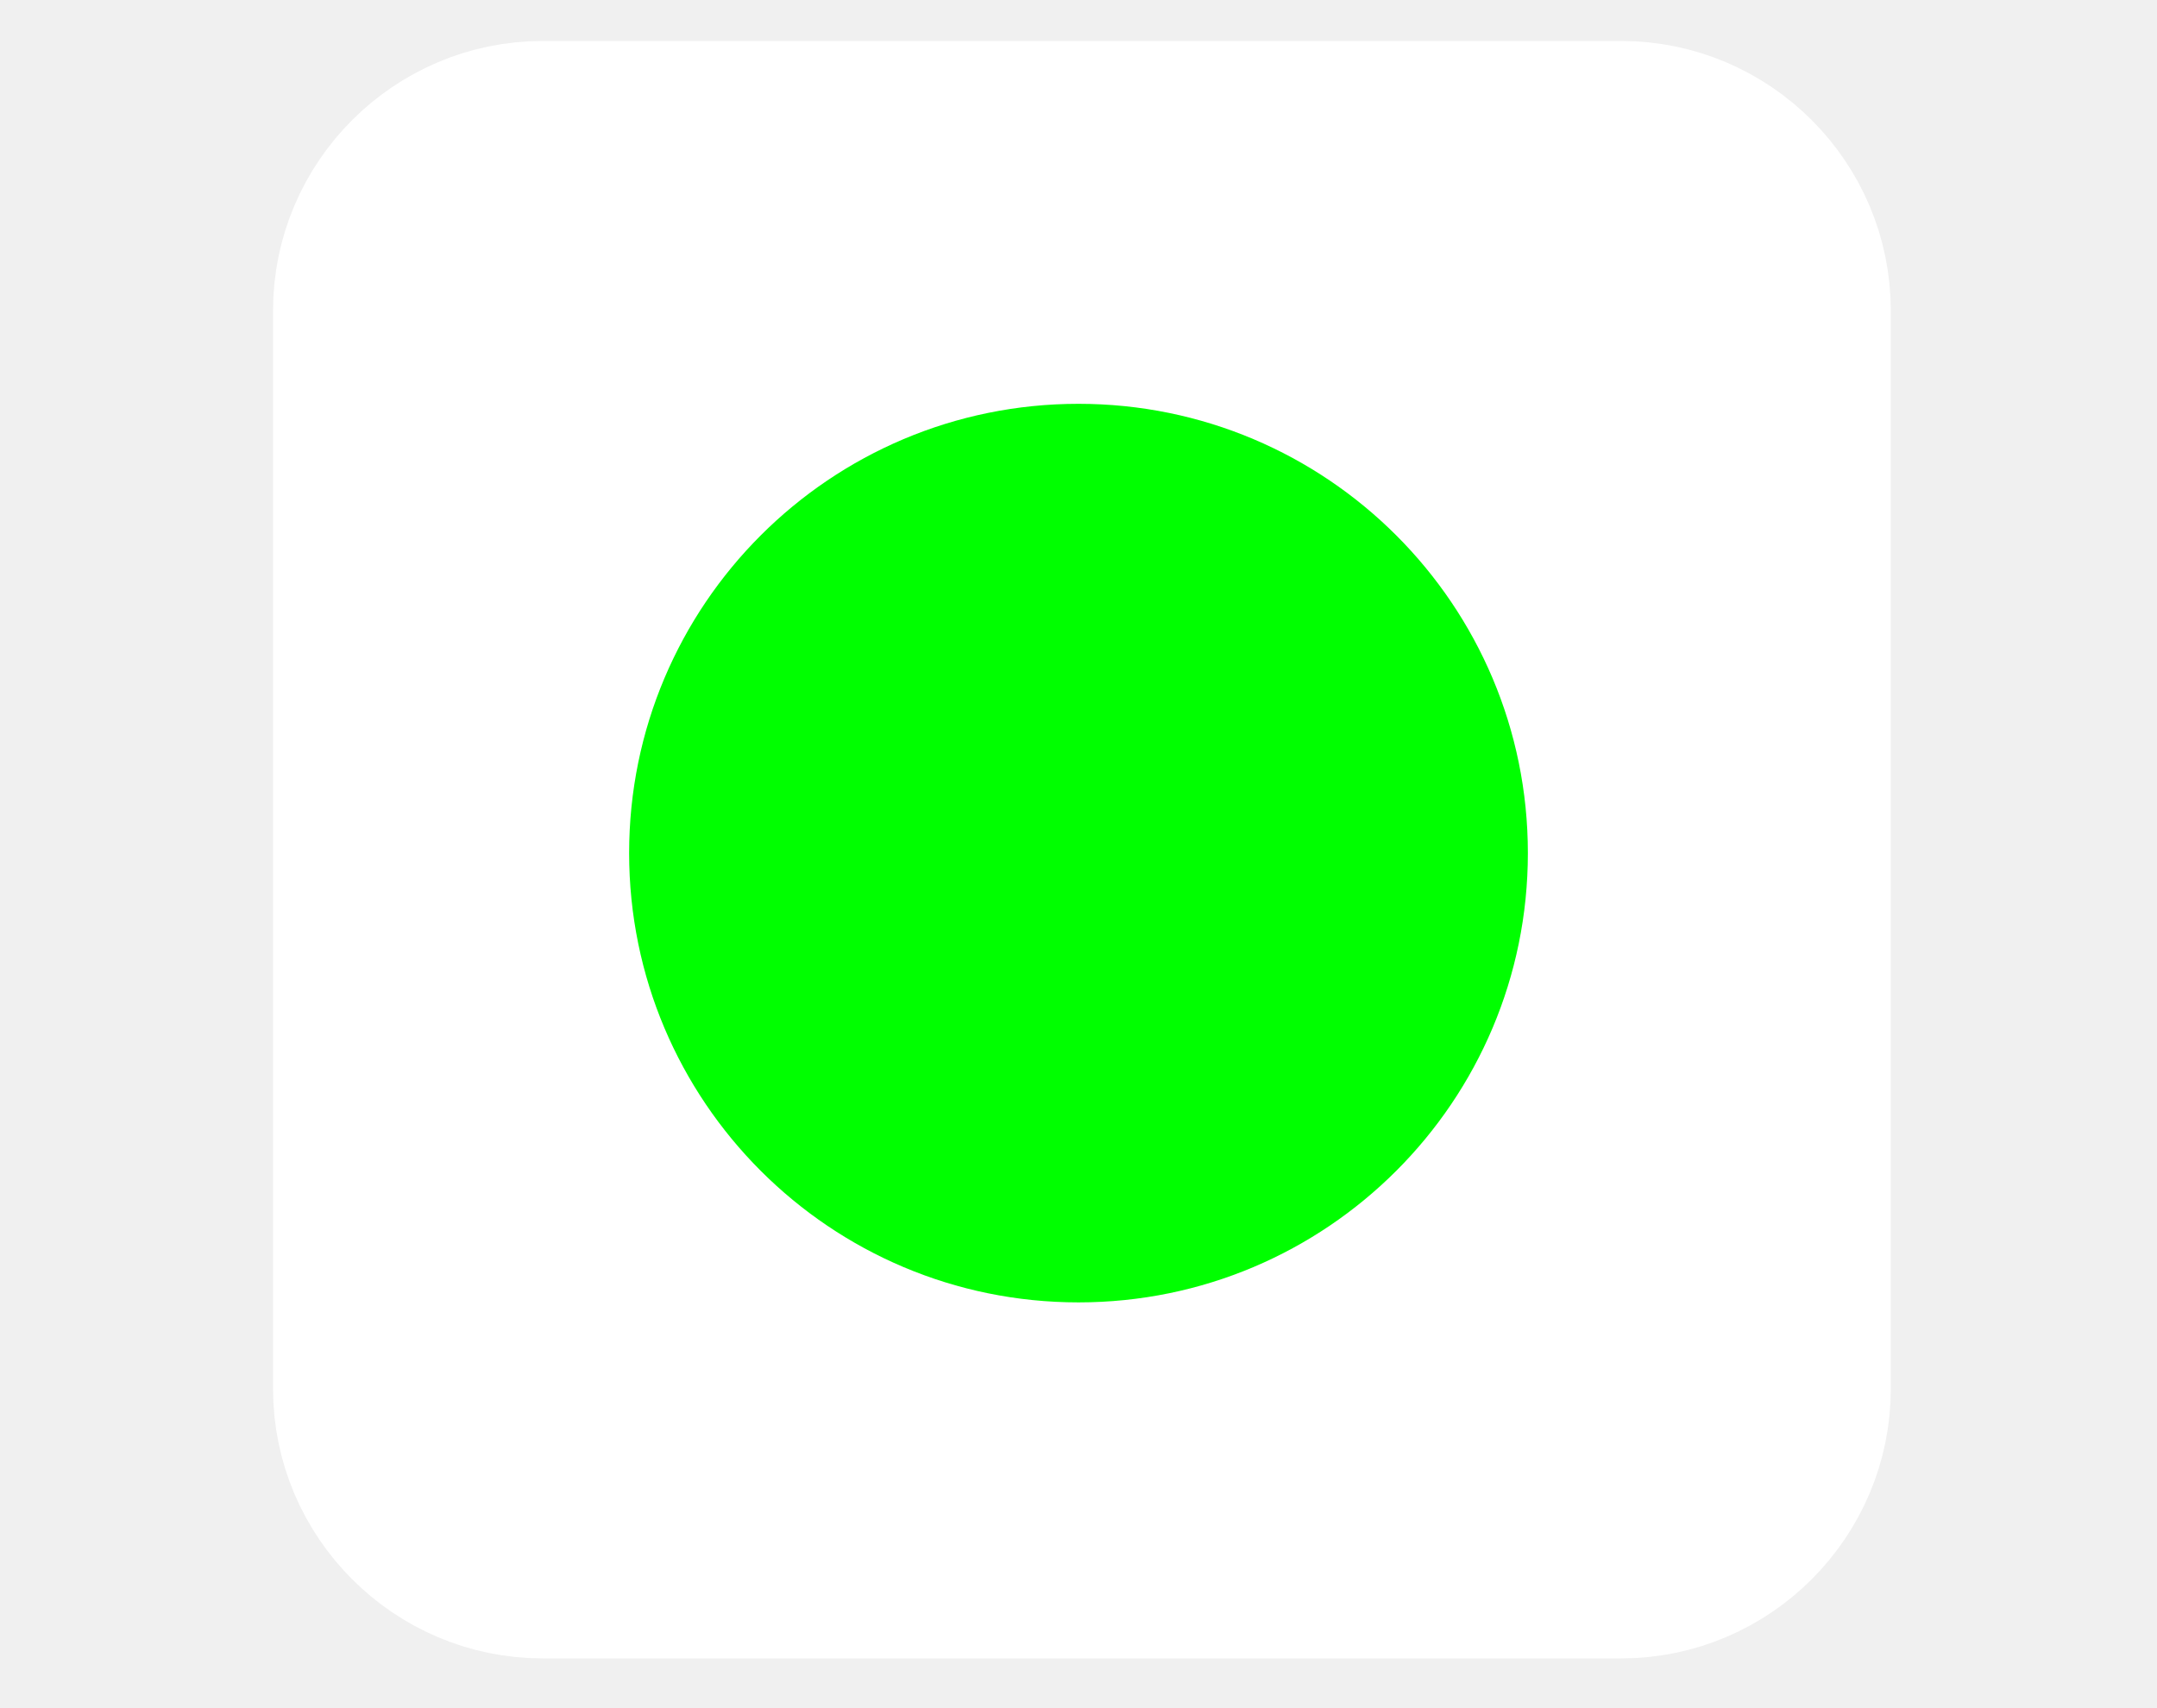
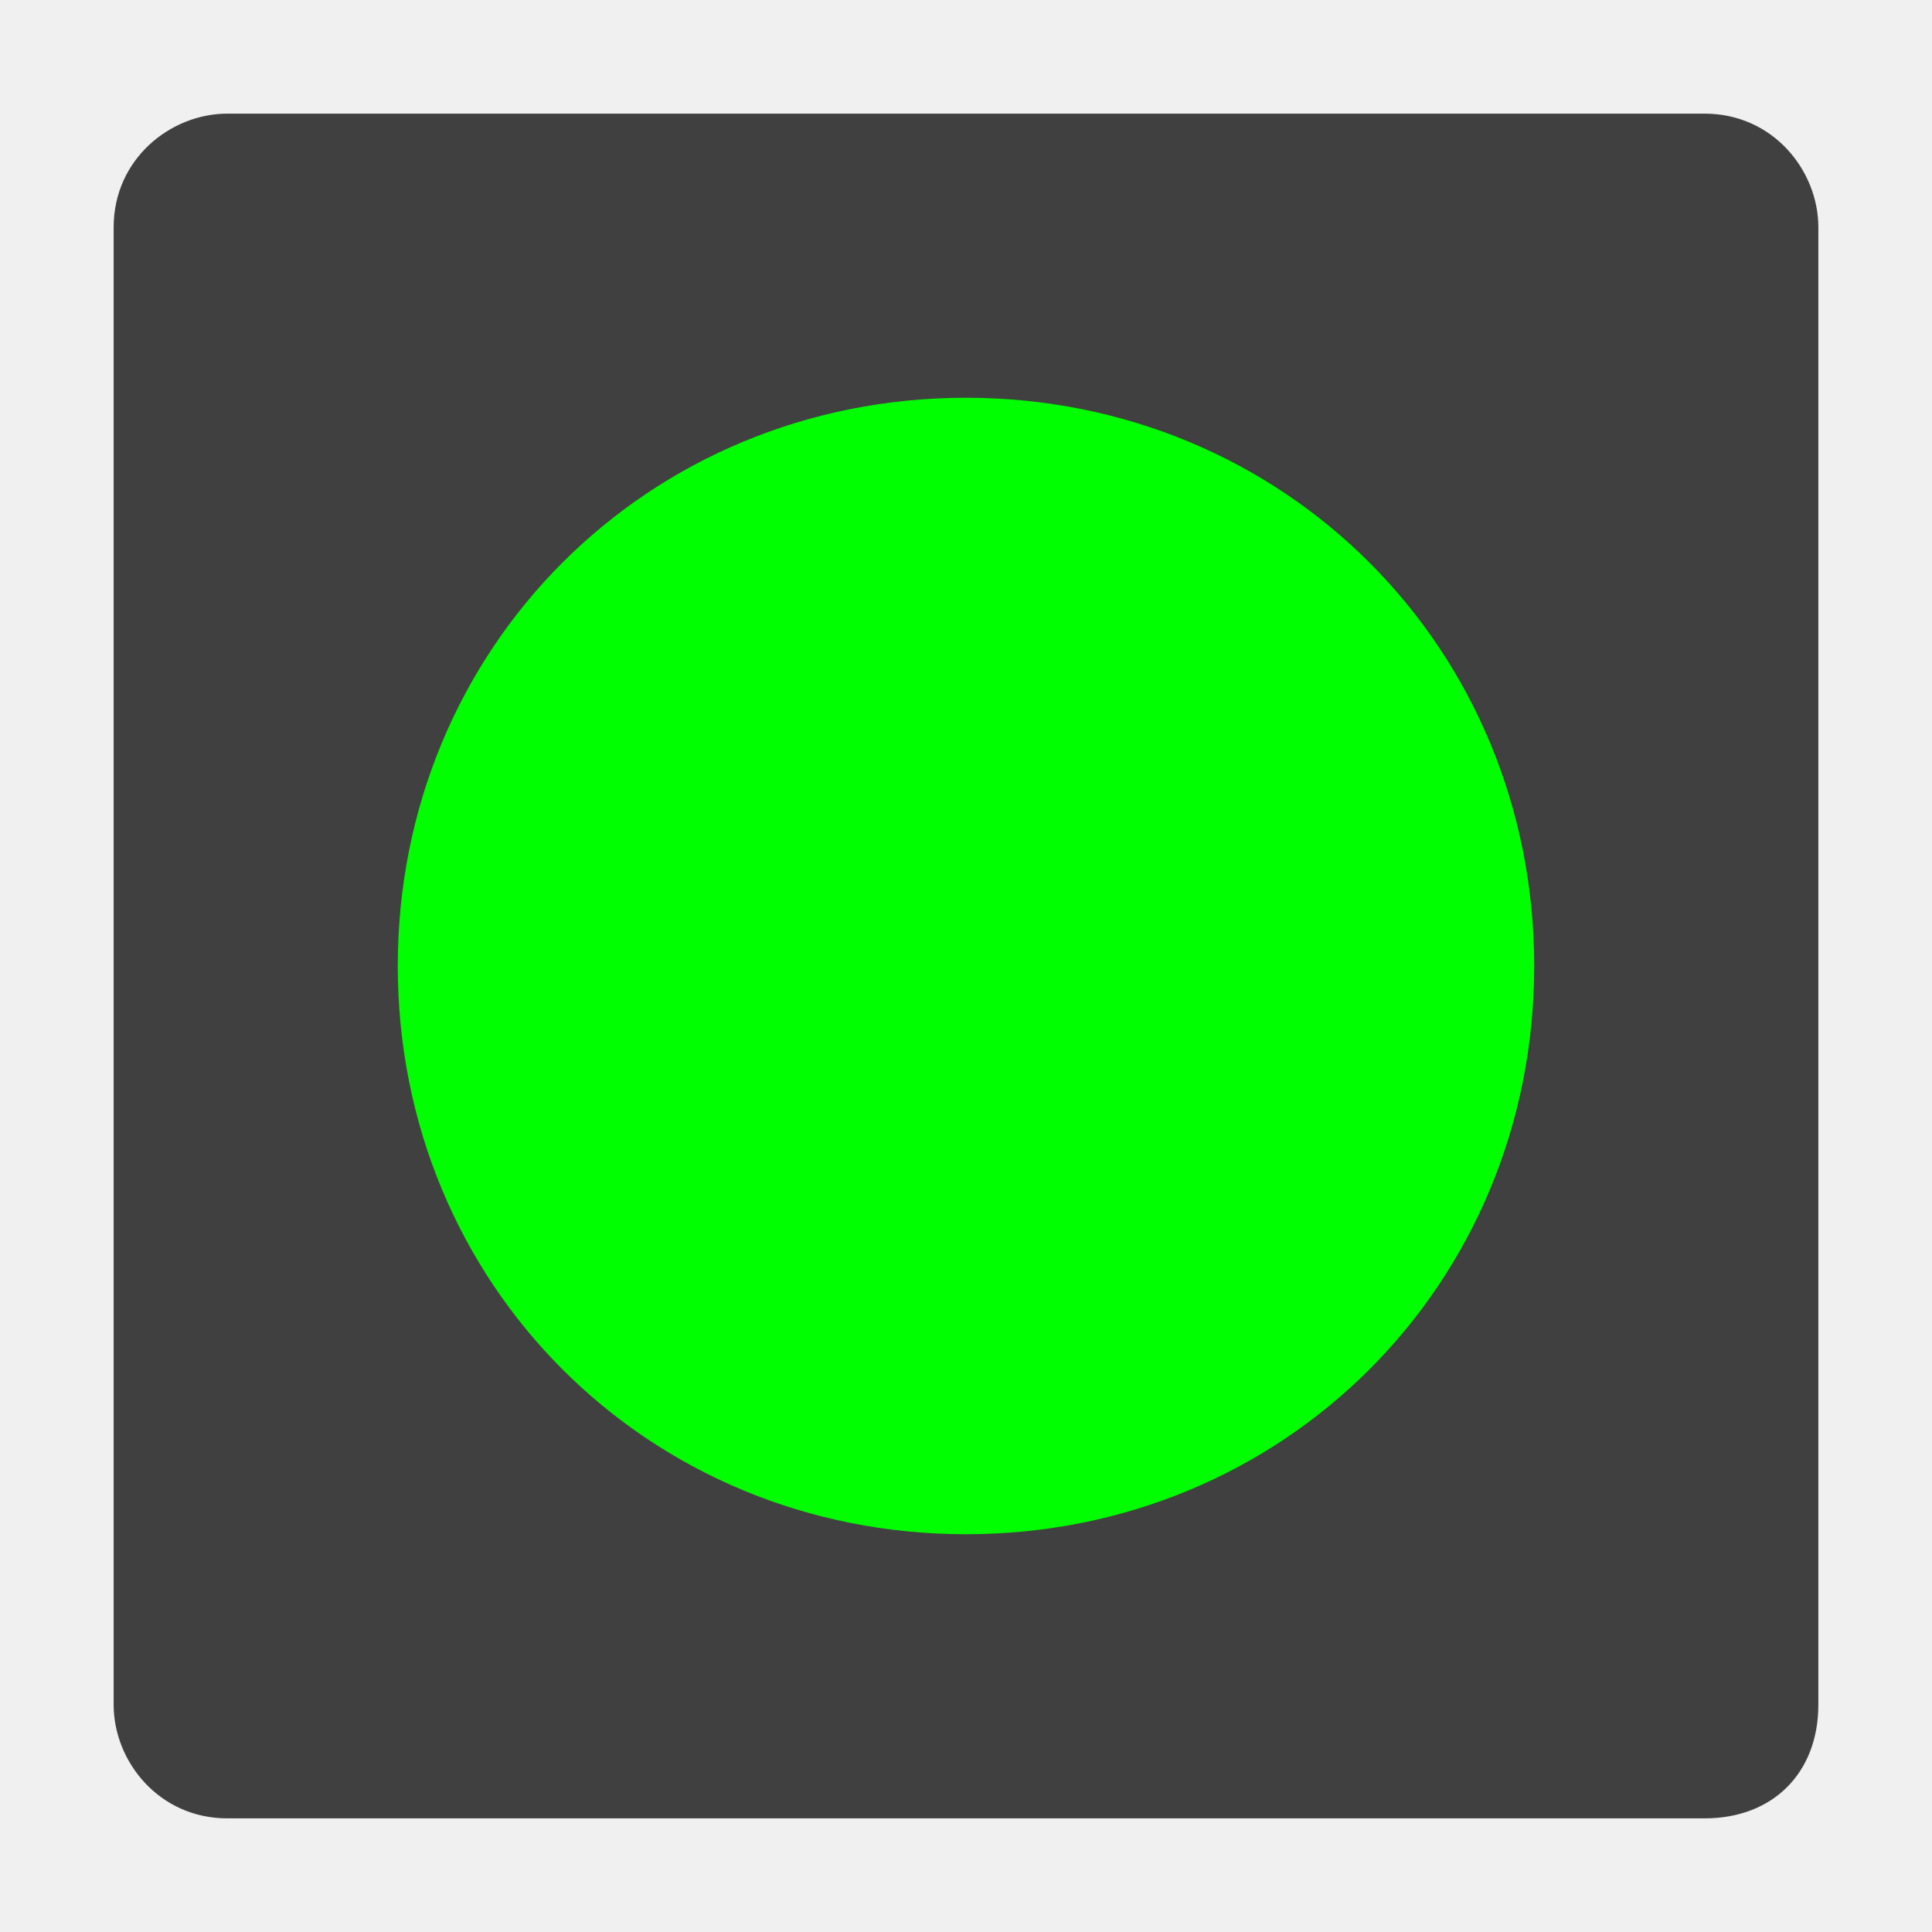
- <svg xmlns="http://www.w3.org/2000/svg" width="24" height="19" viewBox="0 0 24 19" overflow="visible" enable-background="new 0 0 24 19" xml:space="preserve">
-   <g id="Layer_1">
-     <path fill="none" d="M24,19H0V0h24V19z" />
-     <path fill="#FFFFFF" stroke="#FFFFFF" stroke-width="2" d="M20.038,15.456c0,1.1-0.899,2-2,2h-12    c-1.1,0-2-0.9-2-2v-12c0-1.1,0.9-2,2-2h12c1.101,0,2,0.9,2,2V15.456z" />
-     <path fill="#00FF00" d="M17,9.494c0,2.762-2.238,5-5,5s-5-2.238-5-5s2.238-5,5-5S17,6.732,17,9.494z" />
-   </g>
+ <svg xmlns="http://www.w3.org/2000/svg" version="1.1" id="svg2" x="0px" y="0px" viewBox="0 0 17 17" style="enable-background:new 0 0 17 17;" xml:space="preserve">
+   <style type="text/css">
+ 	.st0{fill:#404040;stroke:#404040;stroke-linecap:round;stroke-linejoin:round;}
+ 	.st1{fill:#404040;}
+ 	.st2{fill:#00FF00;}
+ </style>
+   <rect id="rect6_1_" x="2" y="2" class="st0" width="13" height="13" />
+   <path class="st1" d="M15,16H2c-0.6,0-1-0.5-1-1V2c0-0.6,0.5-1,1-1h13c0.6,0,1,0.5,1,1v13C16,15.6,15.6,16,15,16z M2.5,14.5h12v-12  h-12l0,0V14.5z" />
+   <path id="path11" class="st2" d="M13.5,8.5c0,2.8-2.2,5-5,5s-5-2.2-5-5  s2.2-5,5-5S13.5,5.7,13.5,8.5z" />
</svg>
